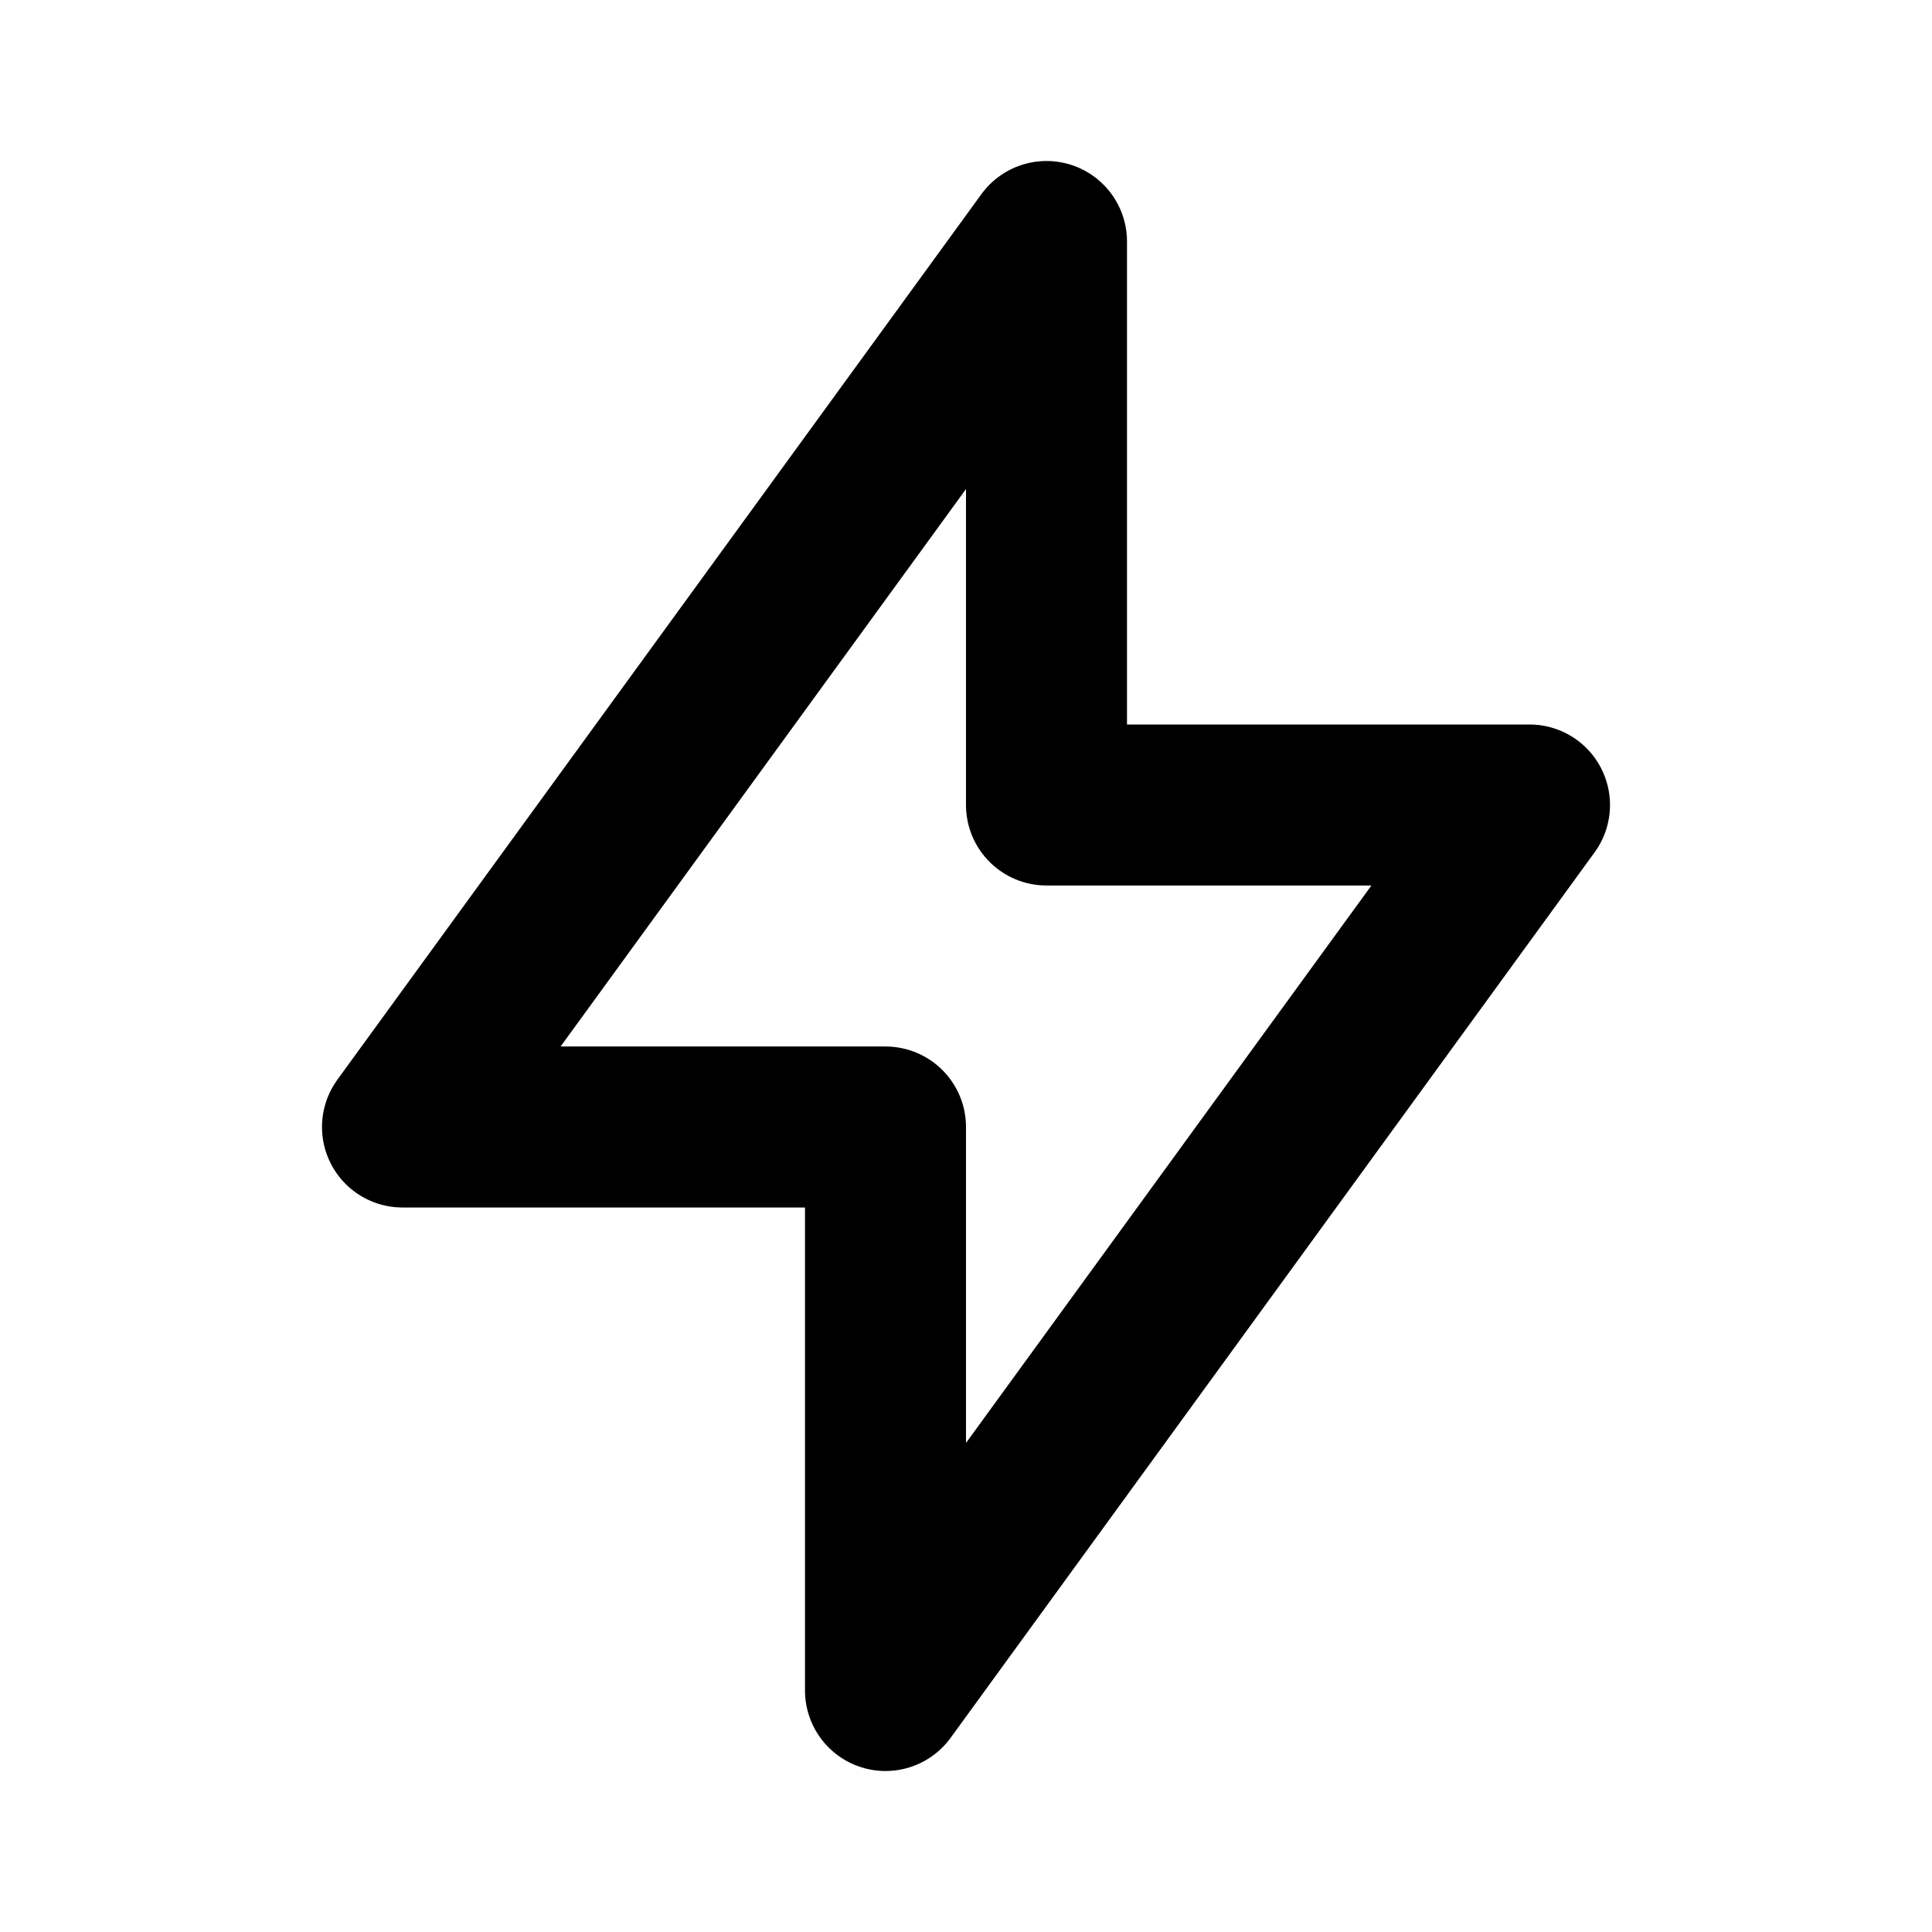
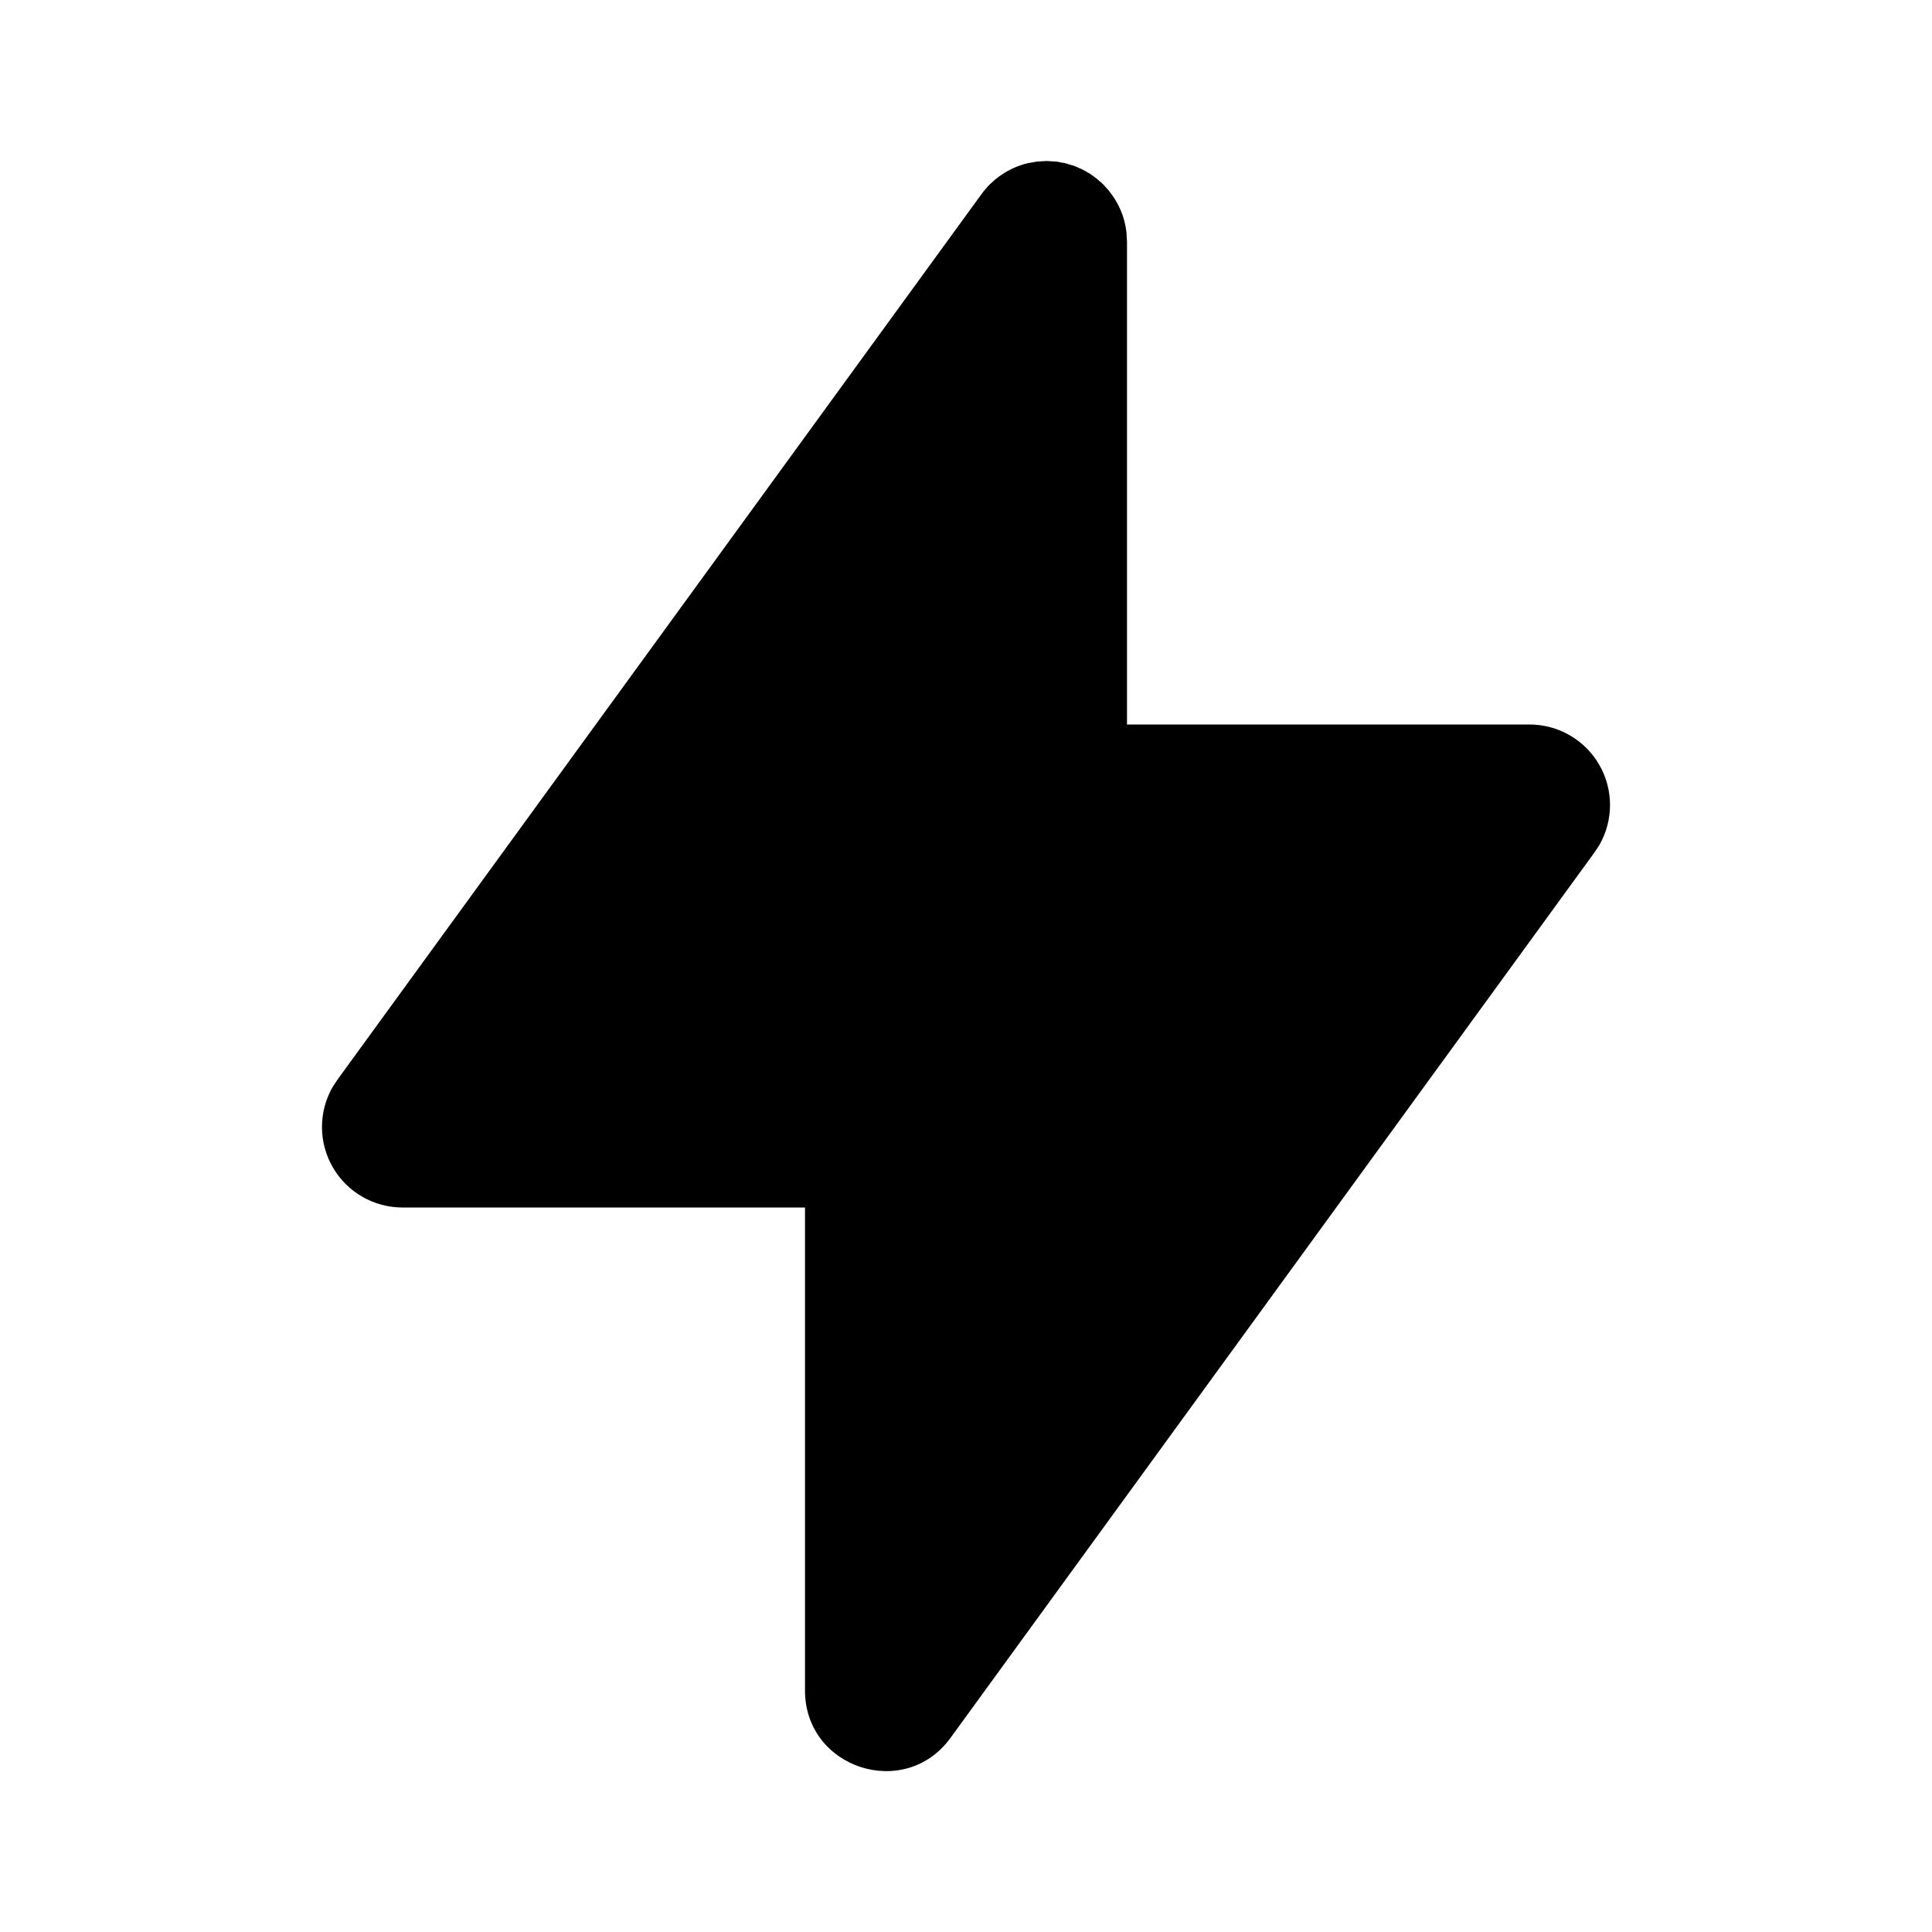
- <svg xmlns="http://www.w3.org/2000/svg" width="24" height="24" viewBox="0 0 24 24" fill="none" stroke="currentColor" stroke-width="2" stroke-linecap="round" stroke-linejoin="round" class="icon icon-tabler icons-tabler-outline icon-tabler-bolt">
+ <svg xmlns="http://www.w3.org/2000/svg" width="24" height="24" viewBox="0 0 24 24" fill="currentColor" class="icon icon-tabler icons-tabler-filled icon-tabler-bolt">
  <path stroke="none" d="M0 0h24v24H0z" fill="none" />
-   <path d="M13 3l0 7l6 0l-8 11l0 -7l-6 0l8 -11" />
+   <path d="M13 2l.018 .001l.016 .001l.083 .005l.011 .002h.011l.038 .009l.052 .008l.016 .006l.011 .001l.029 .011l.052 .014l.019 .009l.015 .004l.028 .014l.04 .017l.021 .012l.022 .01l.023 .015l.031 .017l.034 .024l.018 .011l.013 .012l.024 .017l.038 .034l.022 .017l.008 .01l.014 .012l.036 .041l.026 .027l.006 .009c.12 .147 .196 .322 .218 .513l.001 .012l.002 .041l.004 .064v6h5a1 1 0 0 1 .868 1.497l-.06 .091l-8 11c-.568 .783 -1.808 .38 -1.808 -.588v-6h-5a1 1 0 0 1 -.868 -1.497l.06 -.091l8 -11l.01 -.013l.018 -.024l.033 -.038l.018 -.022l.009 -.008l.013 -.014l.04 -.036l.028 -.026l.008 -.006a1 1 0 0 1 .402 -.199l.011 -.001l.027 -.005l.074 -.013l.011 -.001l.041 -.002z" />
</svg>
